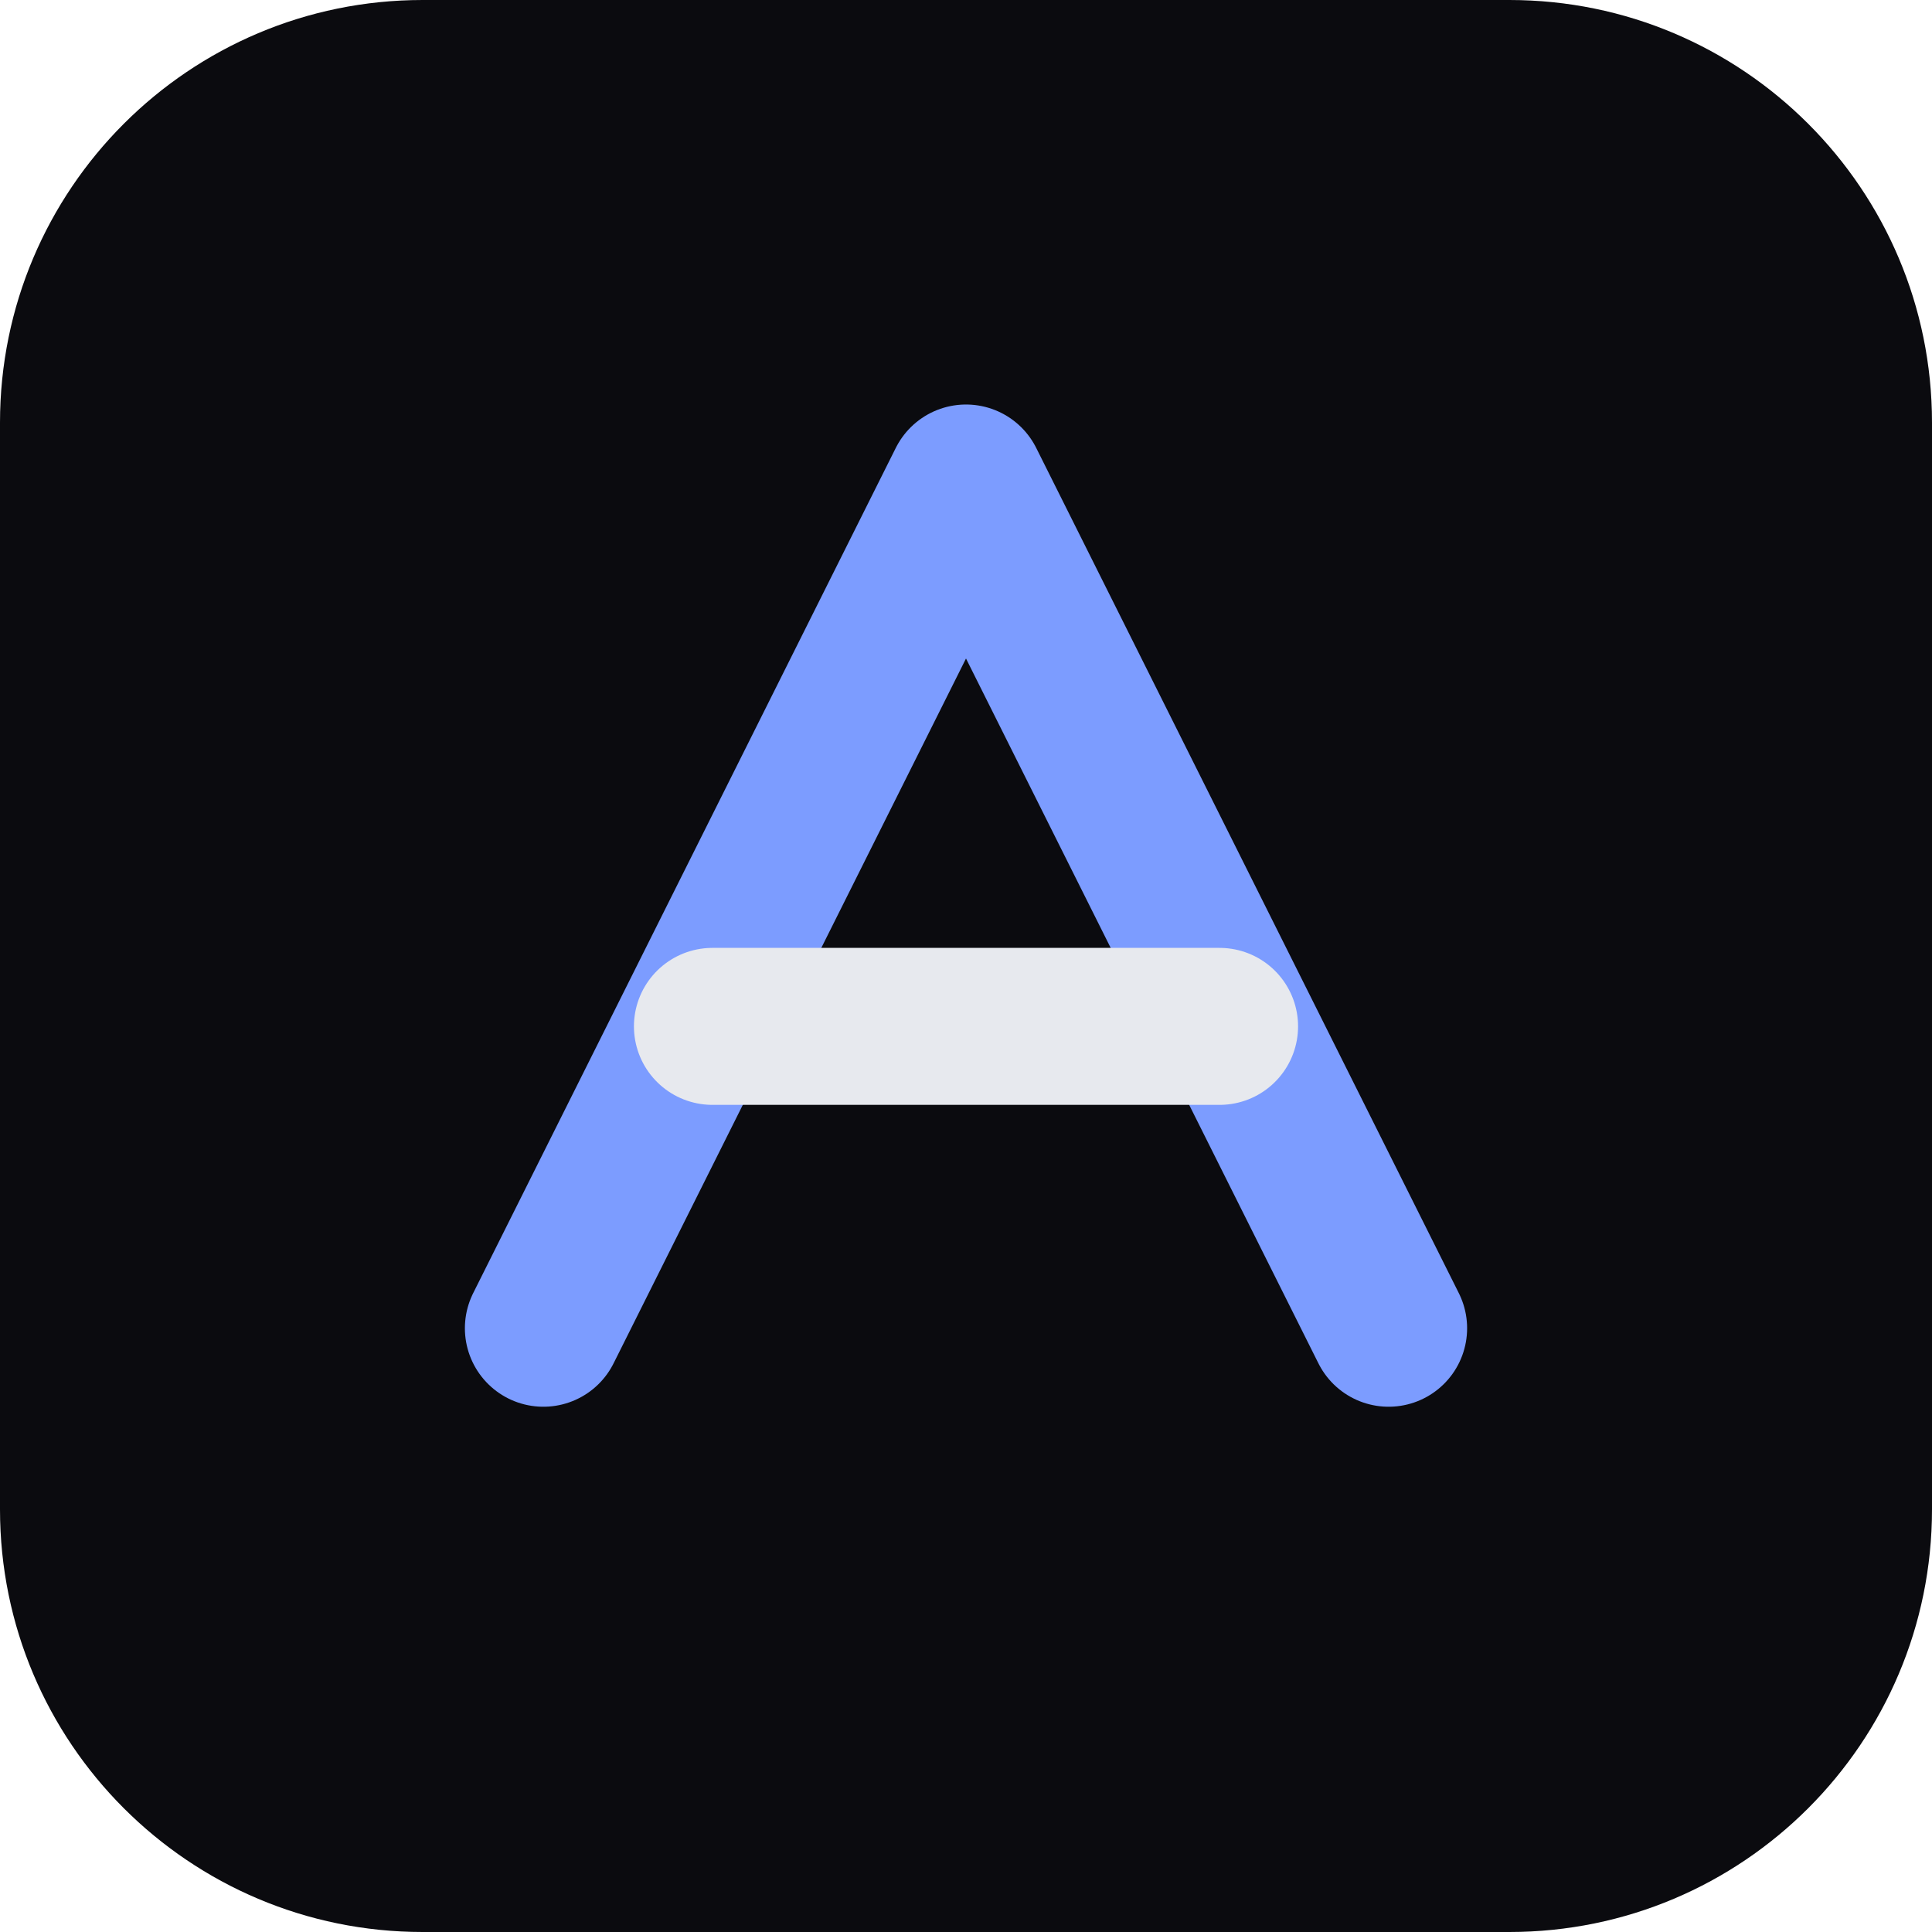
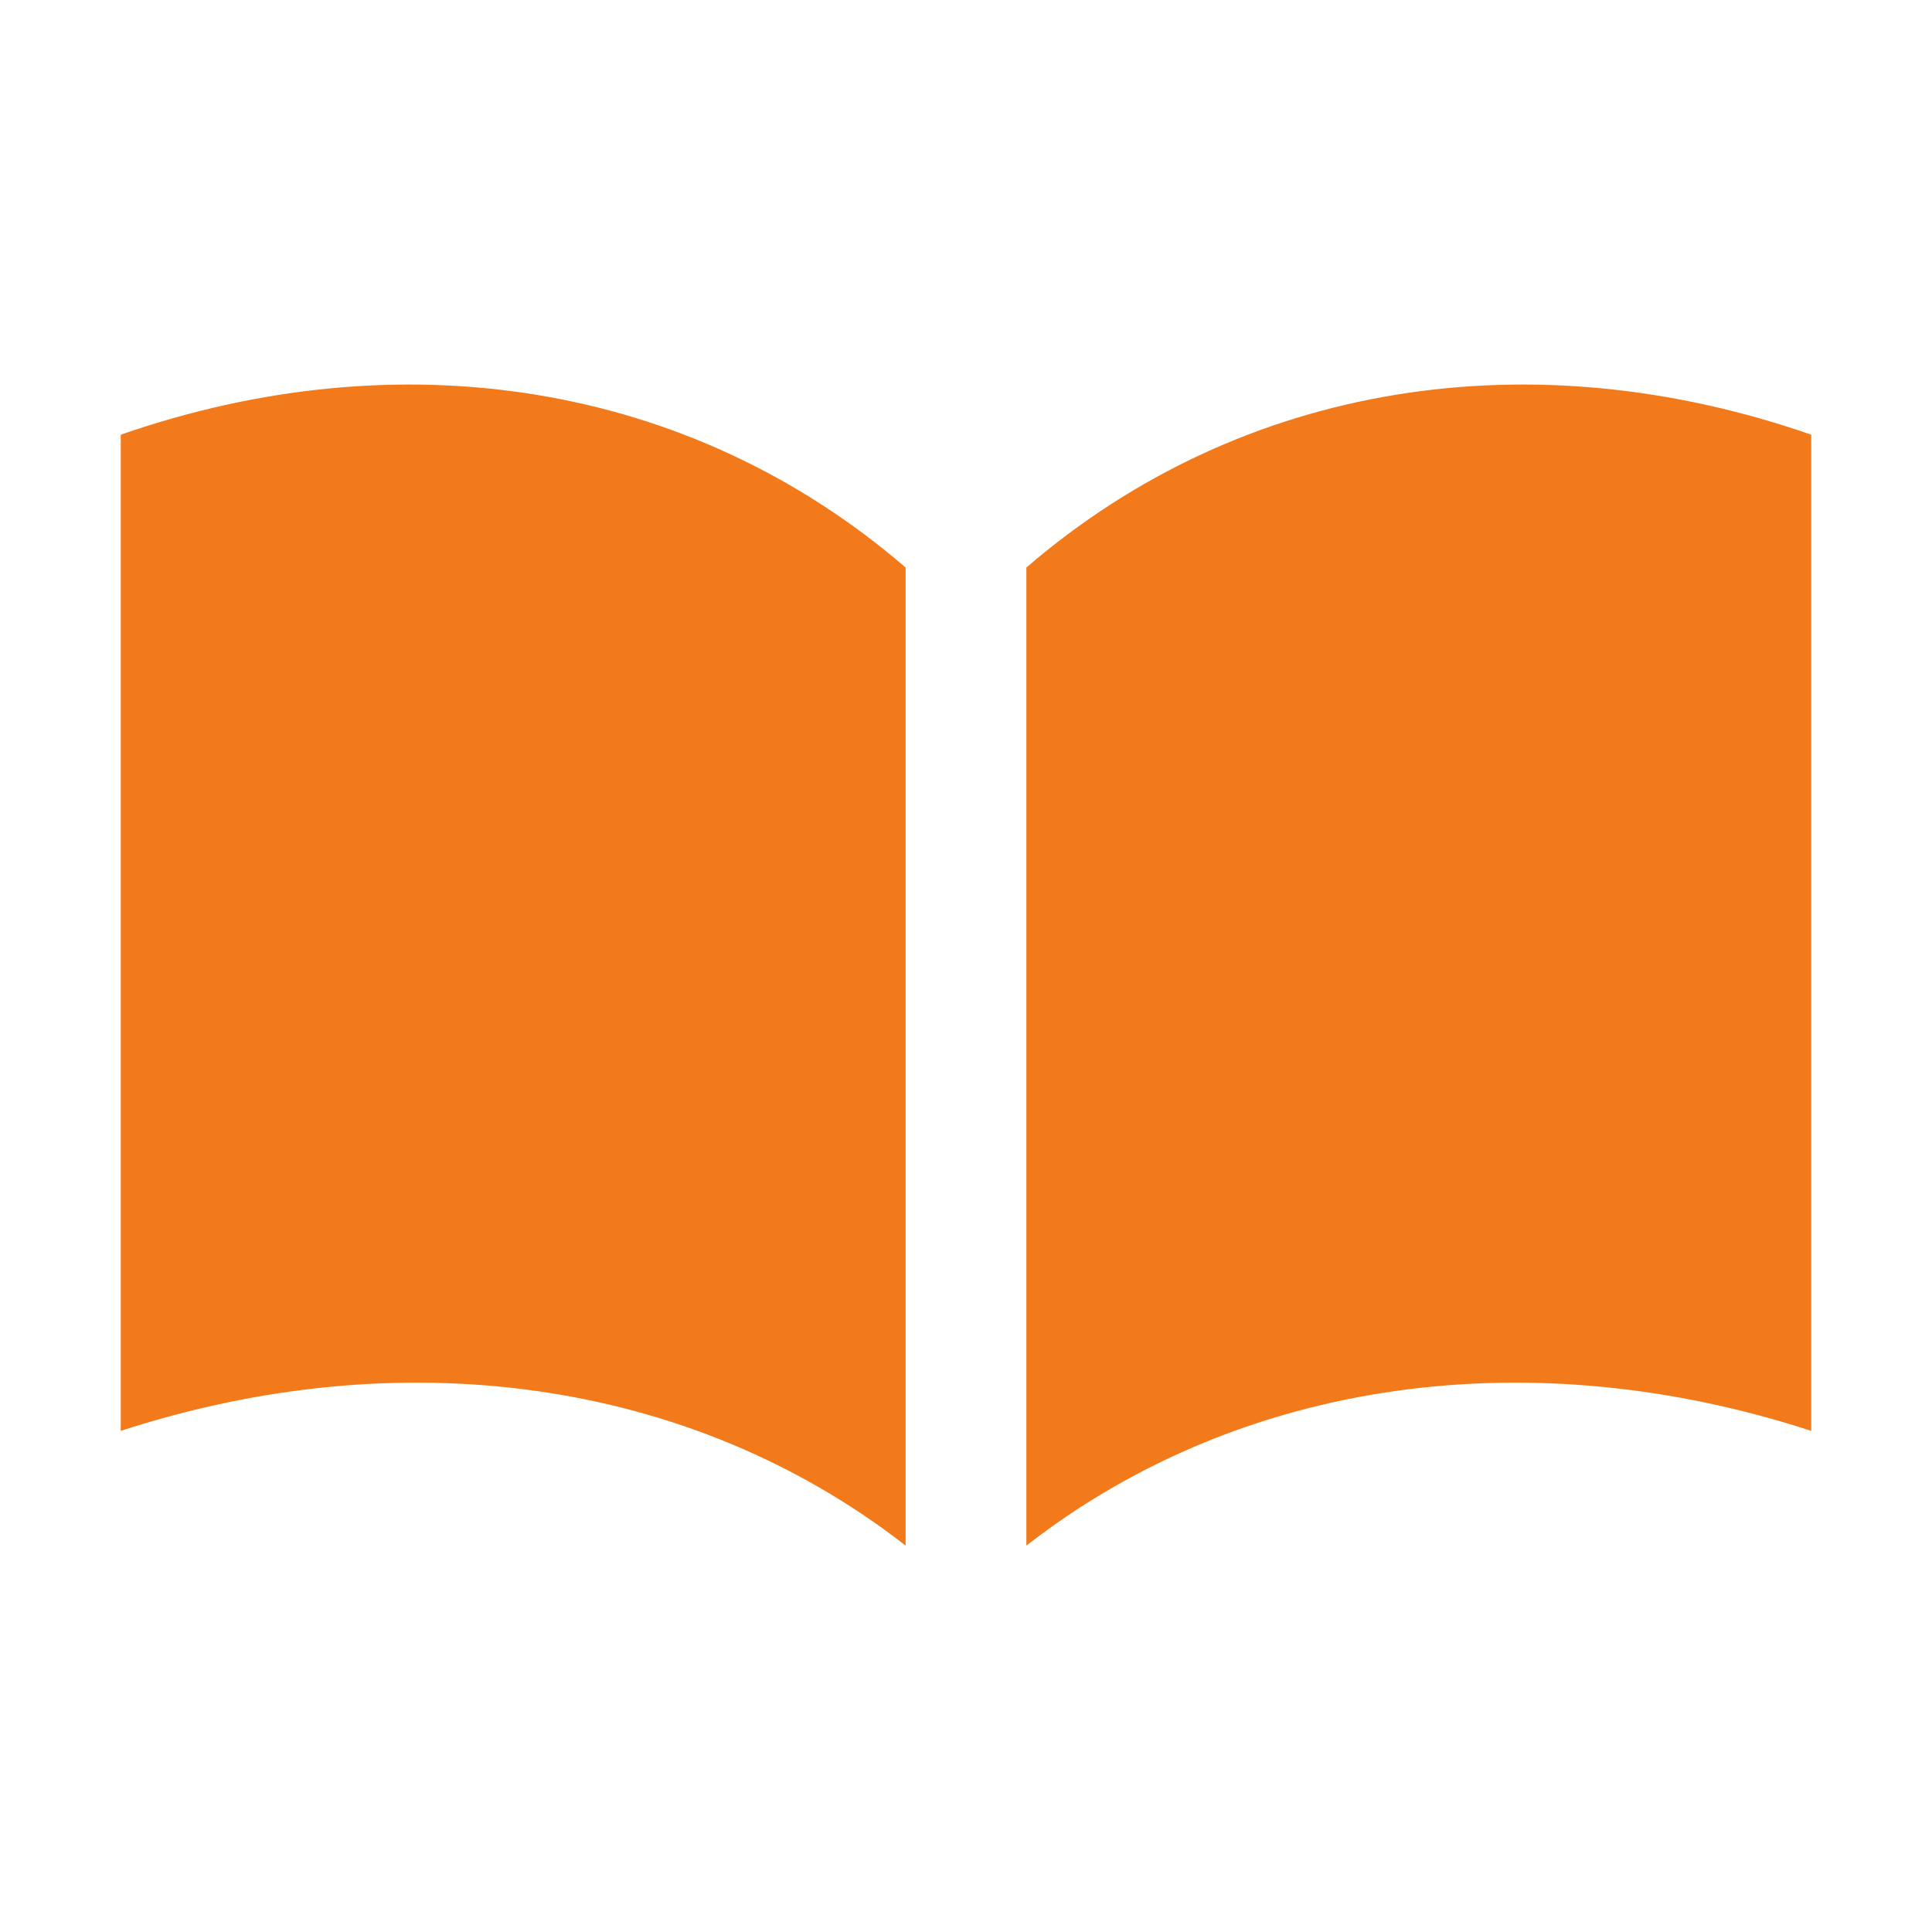
<svg xmlns="http://www.w3.org/2000/svg" viewBox="0 0 32 32">
-   <rect width="32" height="32" rx="7" fill="#0b0b0f" />
-   <path d="M9 22 16 8l7 14" fill="none" stroke="#7c9cff" stroke-width="2.6" stroke-linecap="round" stroke-linejoin="round" />
-   <path d="M11.8 17h8.4" stroke="#e7e9ee" stroke-width="2.6" stroke-linecap="round" />
+   <path fill="#f27a1a" d="M2 7.2c4.6-1.6 9.4-.9 13 2.2v16.2c-3.6-2.8-8.4-3.4-13-1.9zM30 7.2c-4.6-1.6-9.4-.9-13 2.2v16.2c3.6-2.8 8.4-3.4 13-1.9z" />
</svg>
